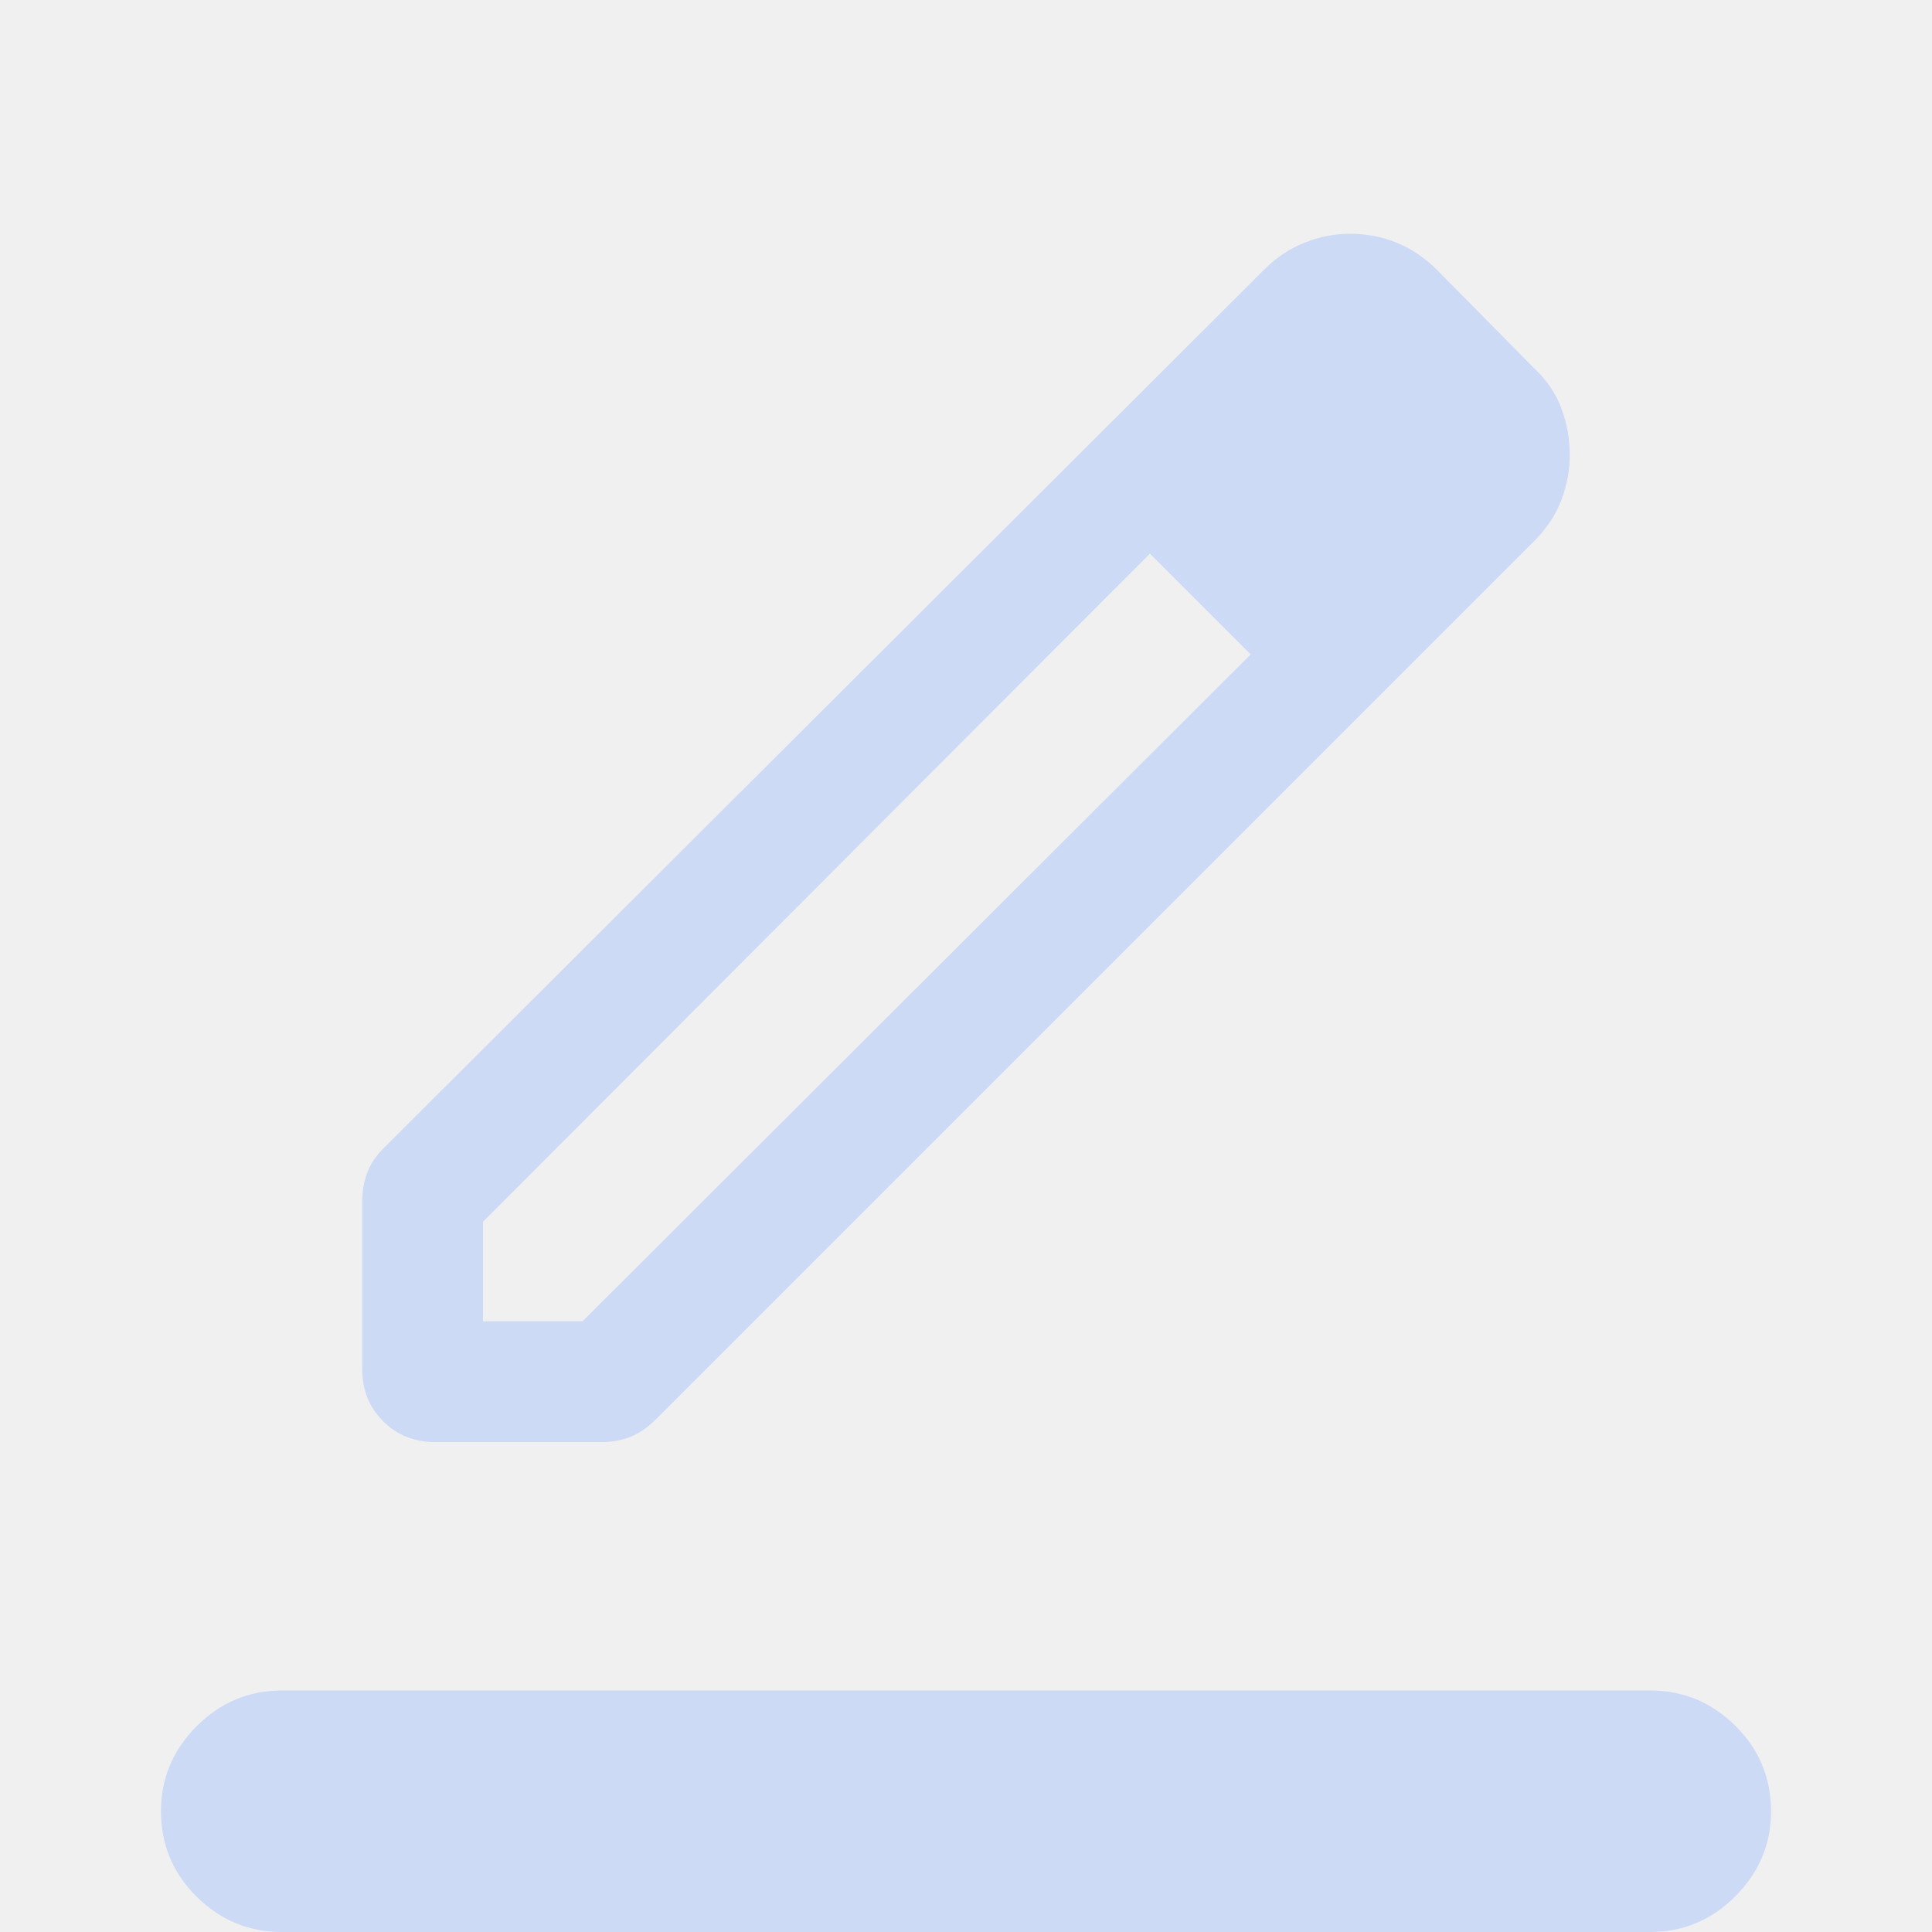
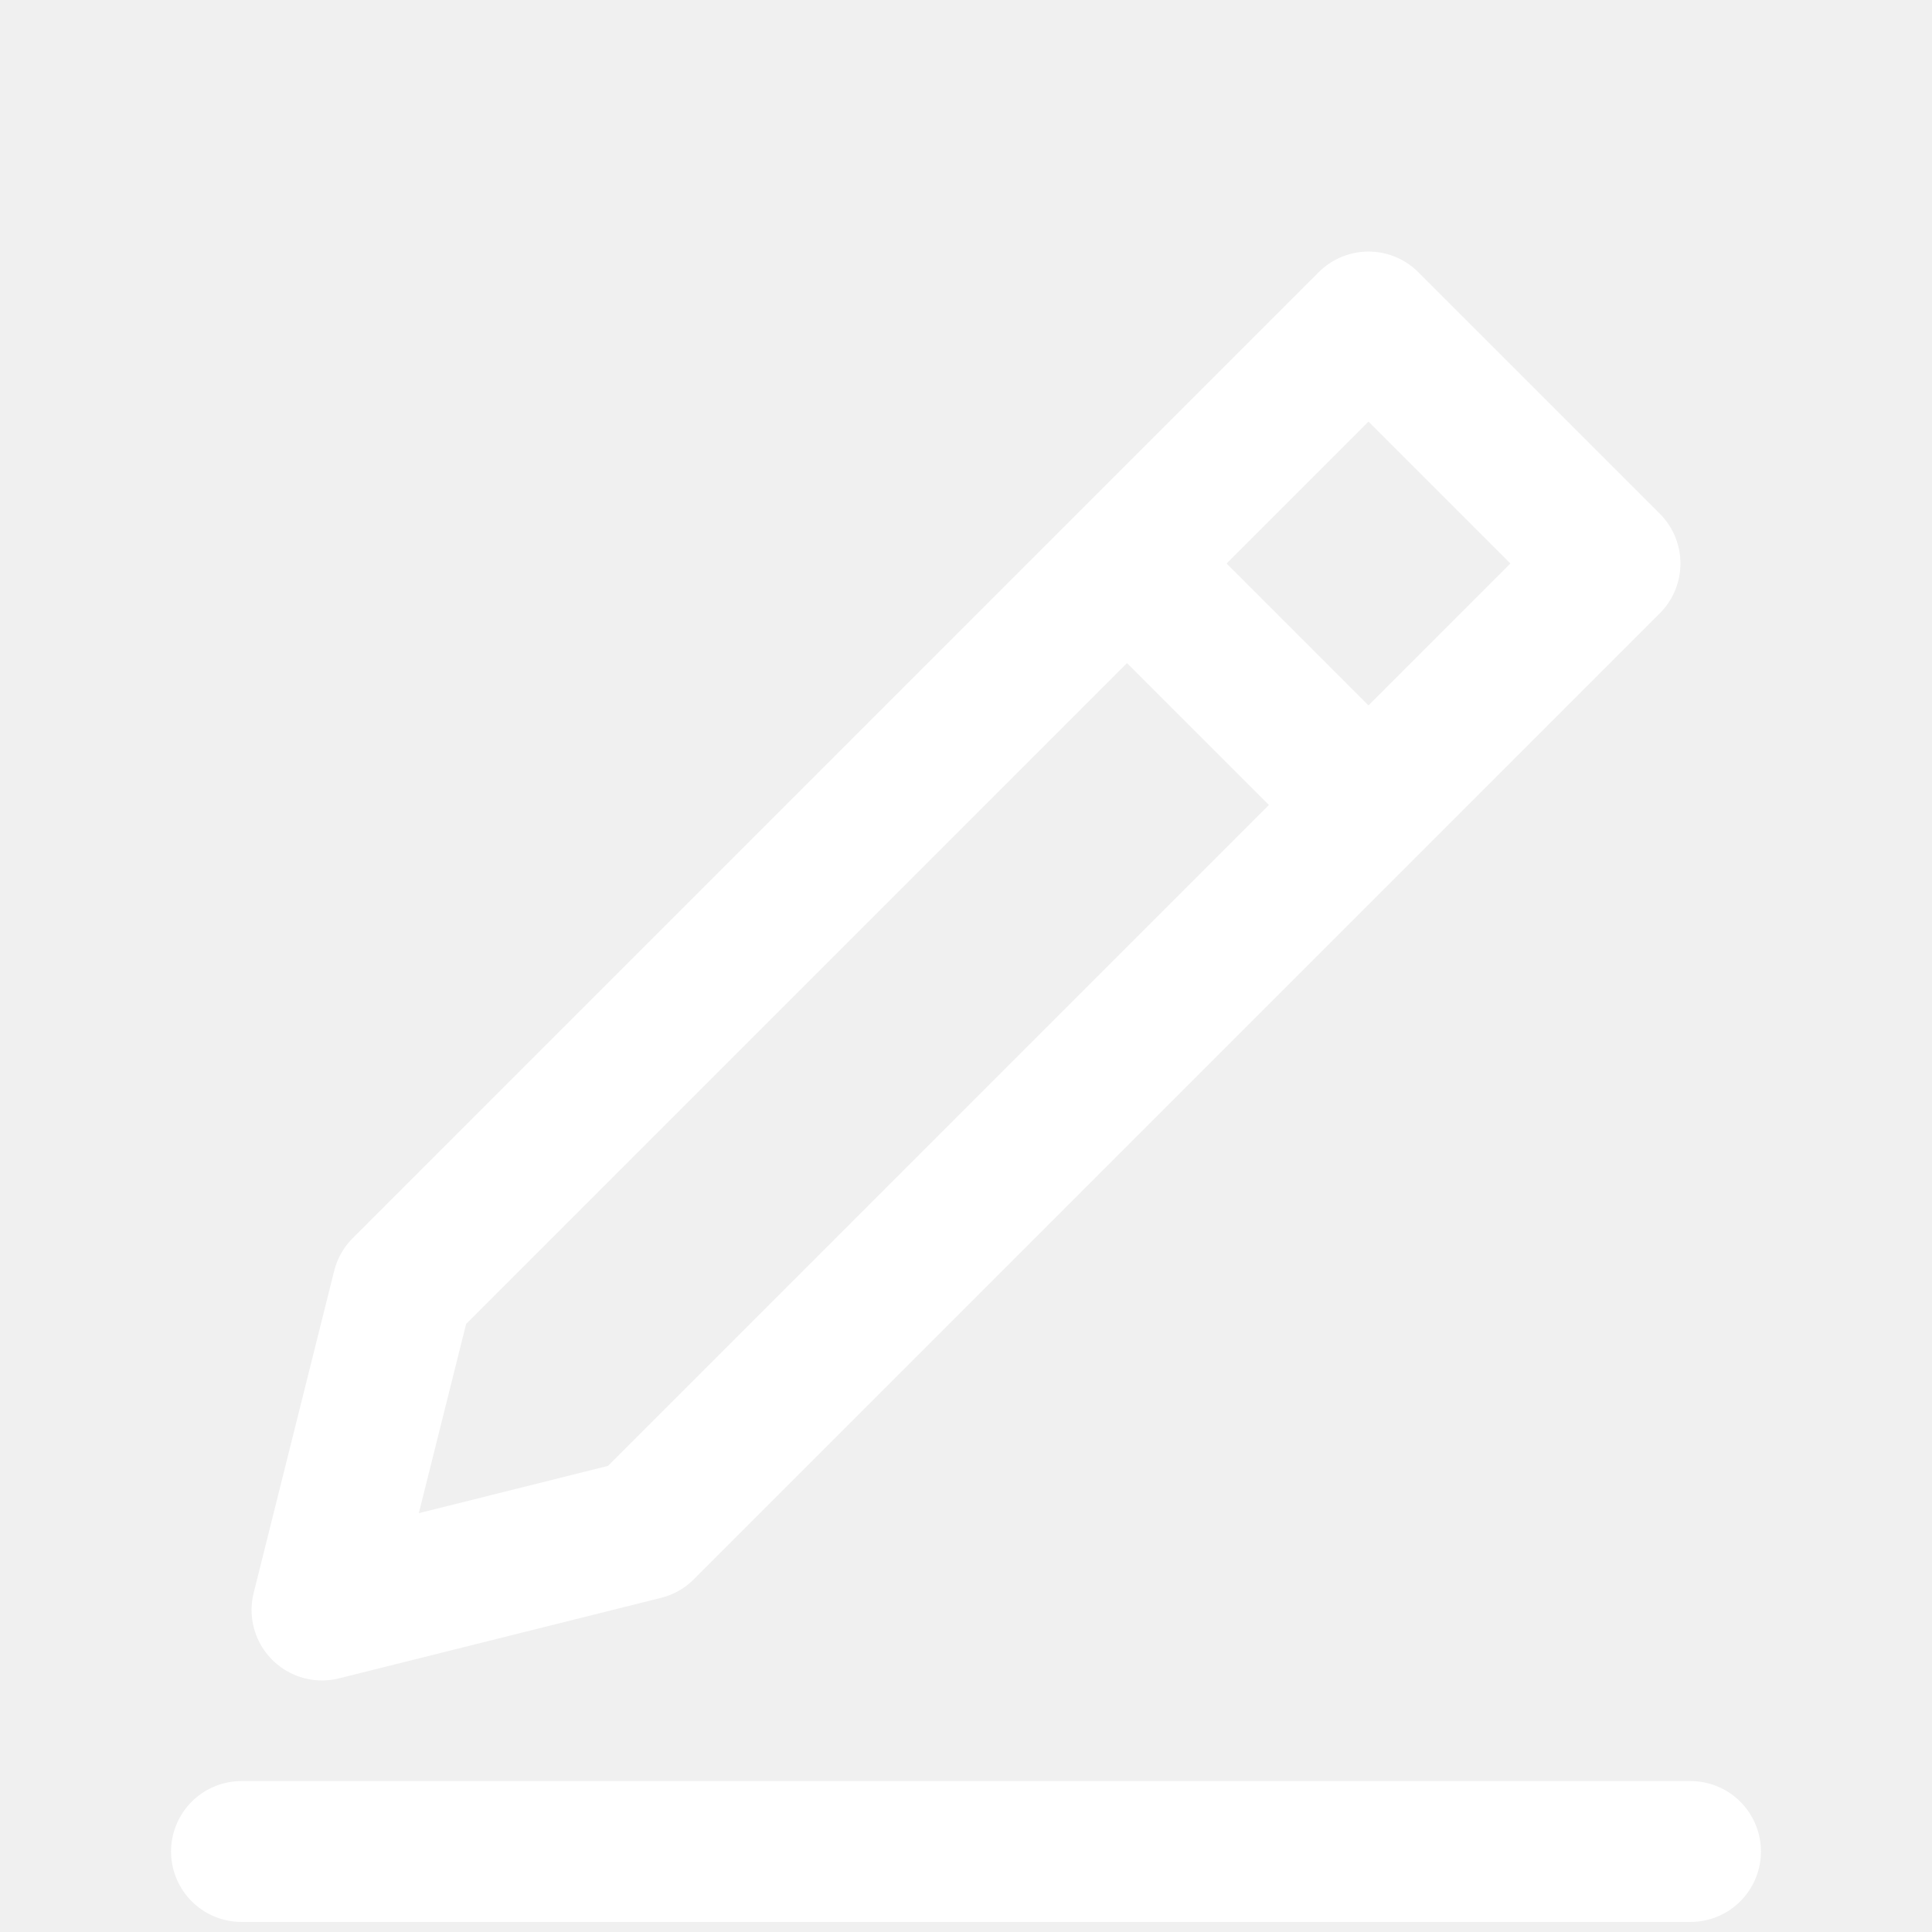
- <svg xmlns="http://www.w3.org/2000/svg" height="24px" viewBox="0 -960 960 960" width="24px" fill="#CCDAF5">
-   <path d="M140 0q-24.54 0-42.27-17.54Q80-35.08 80-60q0-24.54 17.73-42.27Q115.46-120 140-120h680q24.54 0 42.27 17.54Q880-84.92 880-60q0 24.54-17.73 42.27Q844.54 0 820 0H140Zm100-303.46h49.46l332-331.39-25.15-25.53-24.92-24.54-331.39 332v49.46Zm-60 23.84v-83.76q0-7.23 2.42-13.77 2.43-6.54 8.04-12.16l437.93-436.92q8.69-8.69 19.73-13.15 11.03-4.46 22.8-4.46 12.16 0 23.12 4.46t20.27 13.77l48.07 48.69q9.31 8.69 13.46 19.84 4.16 11.16 4.16 23.31 0 11.16-4.16 22.19-4.15 11.04-13.46 20.35L325.46-254.31q-5.62 5.62-12.15 8.23-6.54 2.62-13.77 2.62h-83.38q-15.47 0-25.81-10.35Q180-264.15 180-279.62Zm540.38-454.76-49.46-49.46 49.46 49.46Zm-98.92 99.53-25.15-25.53-24.92-24.54 50.07 50.07Z" />
+ <svg xmlns="http://www.w3.org/2000/svg" width="24" height="24" viewBox="0 0 24 24" fill="none" stroke="#ffffff" stroke-width="1.75" stroke-linecap="round" stroke-linejoin="round">
+   <path d="m5 16-1 4 4-1L20 7l-3-3Zm9-9 3 3M3 23h18" />
</svg>
